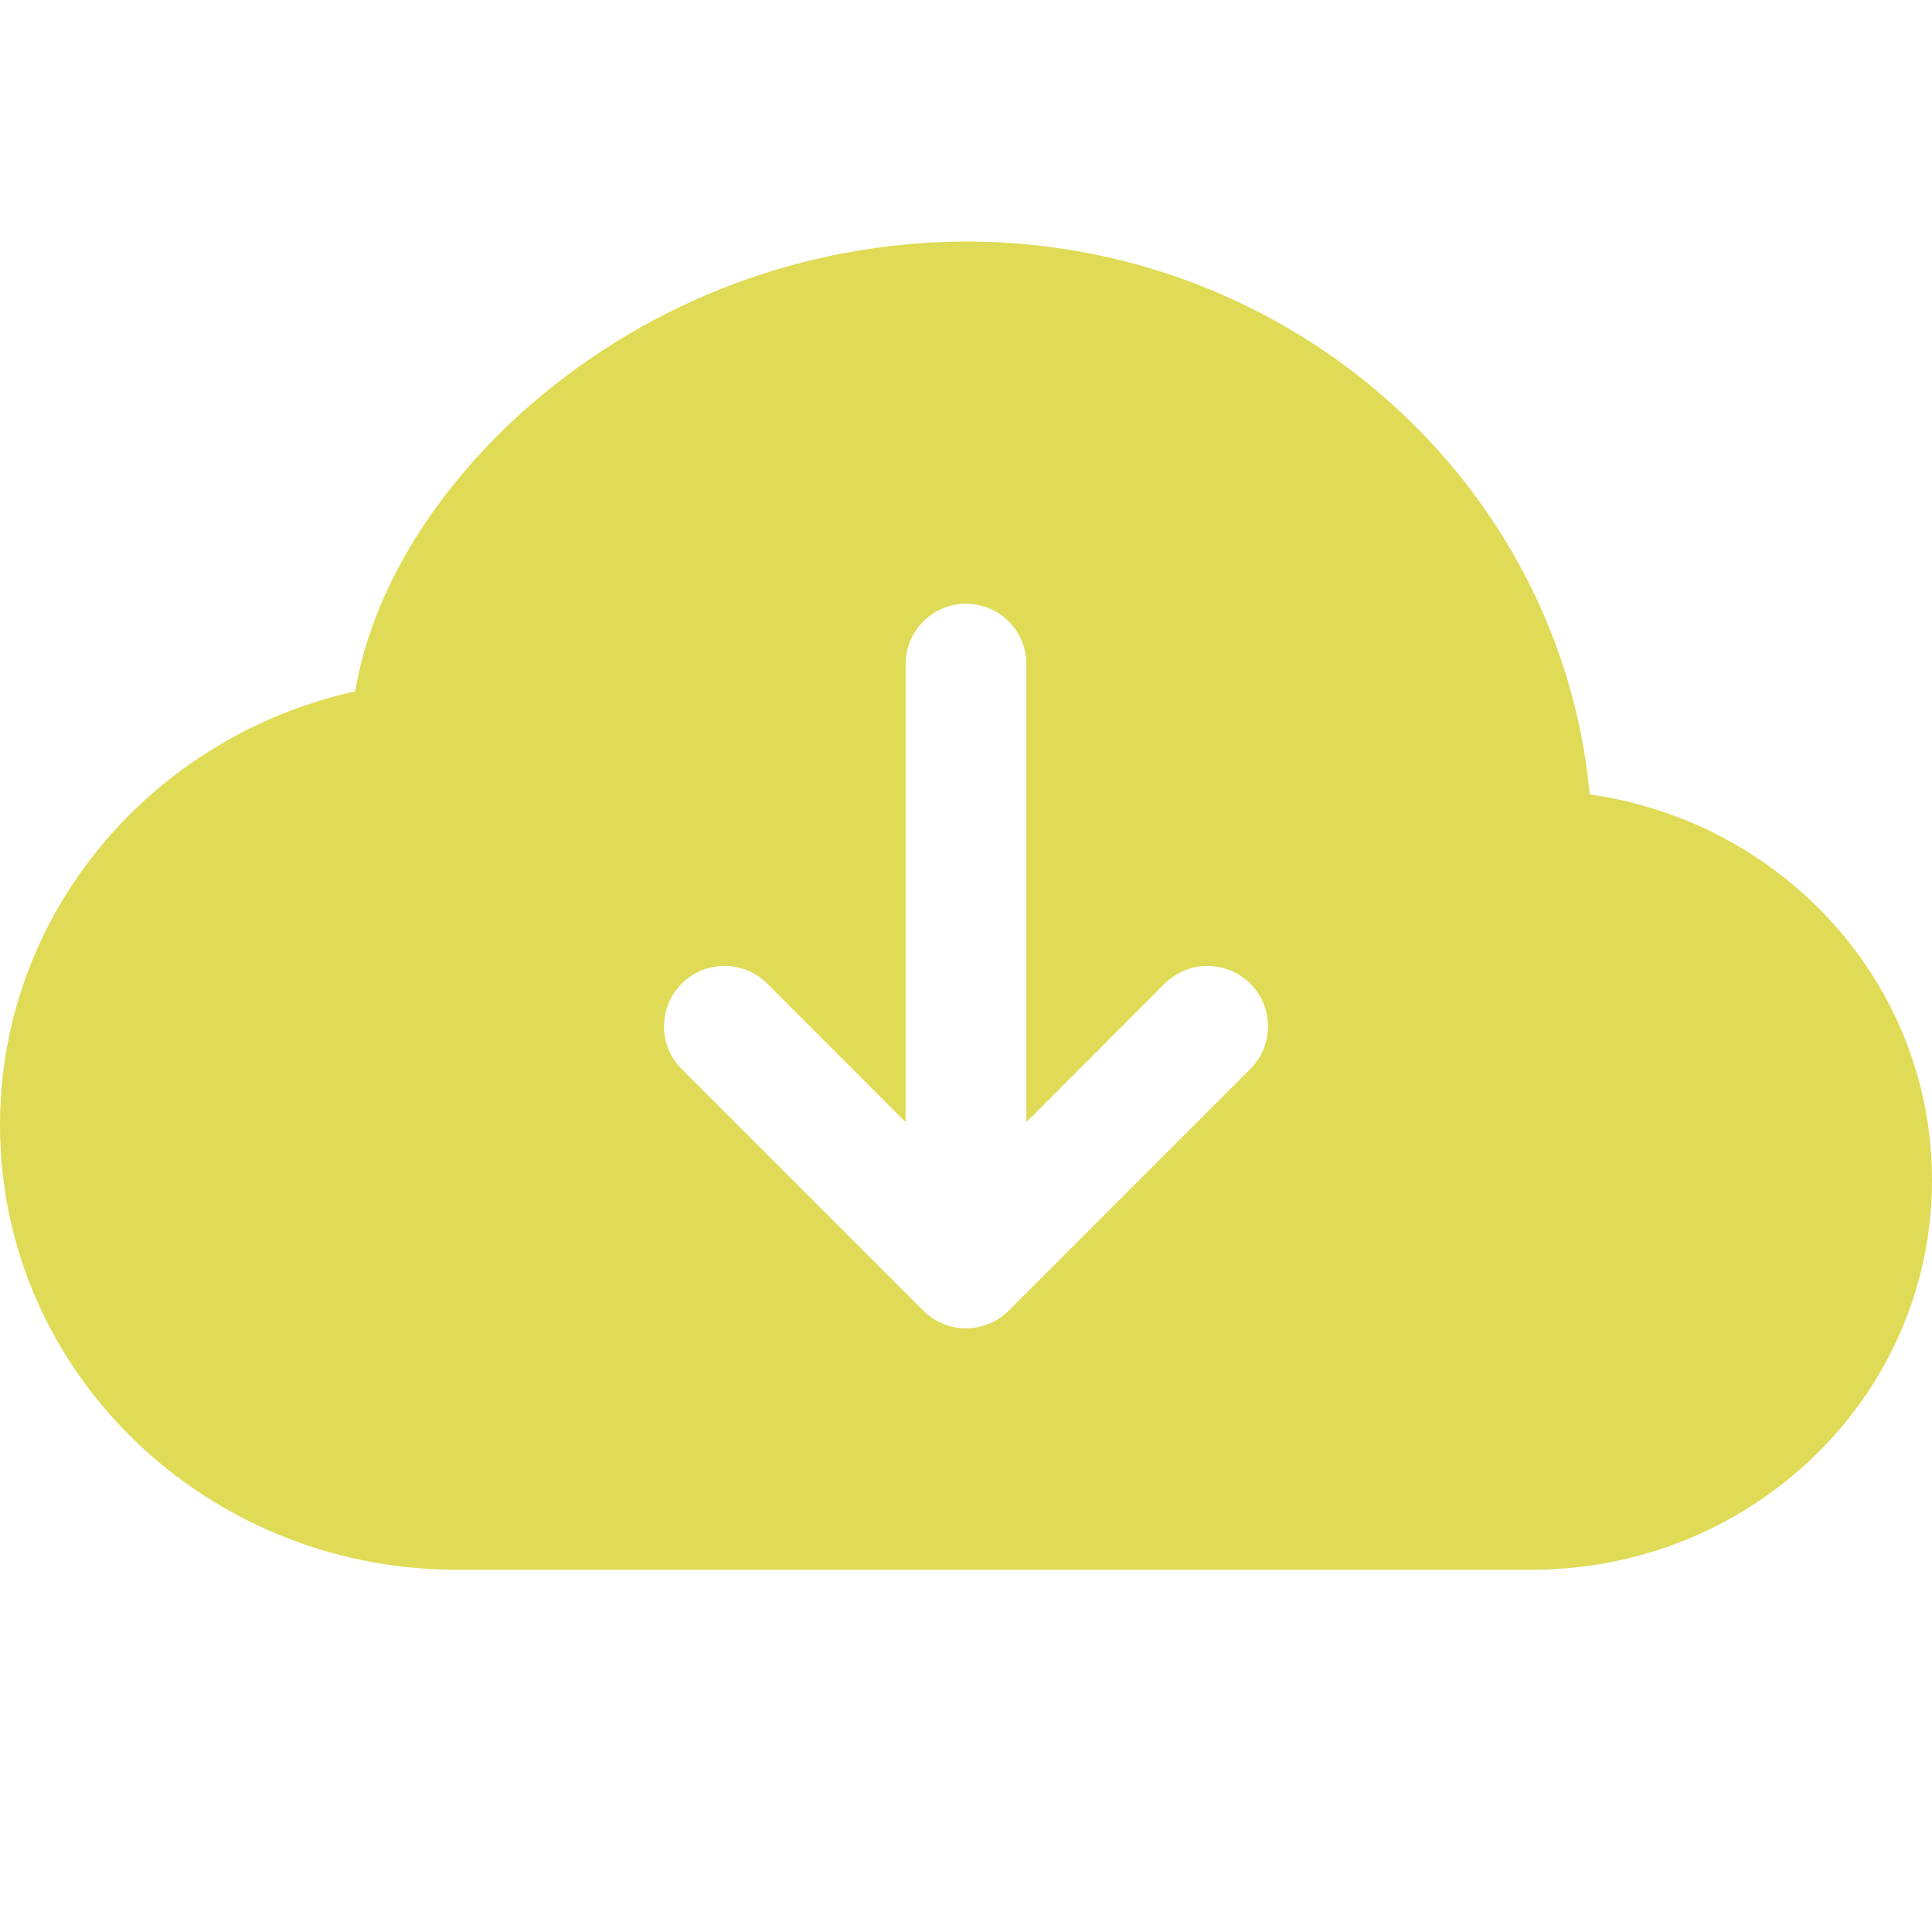
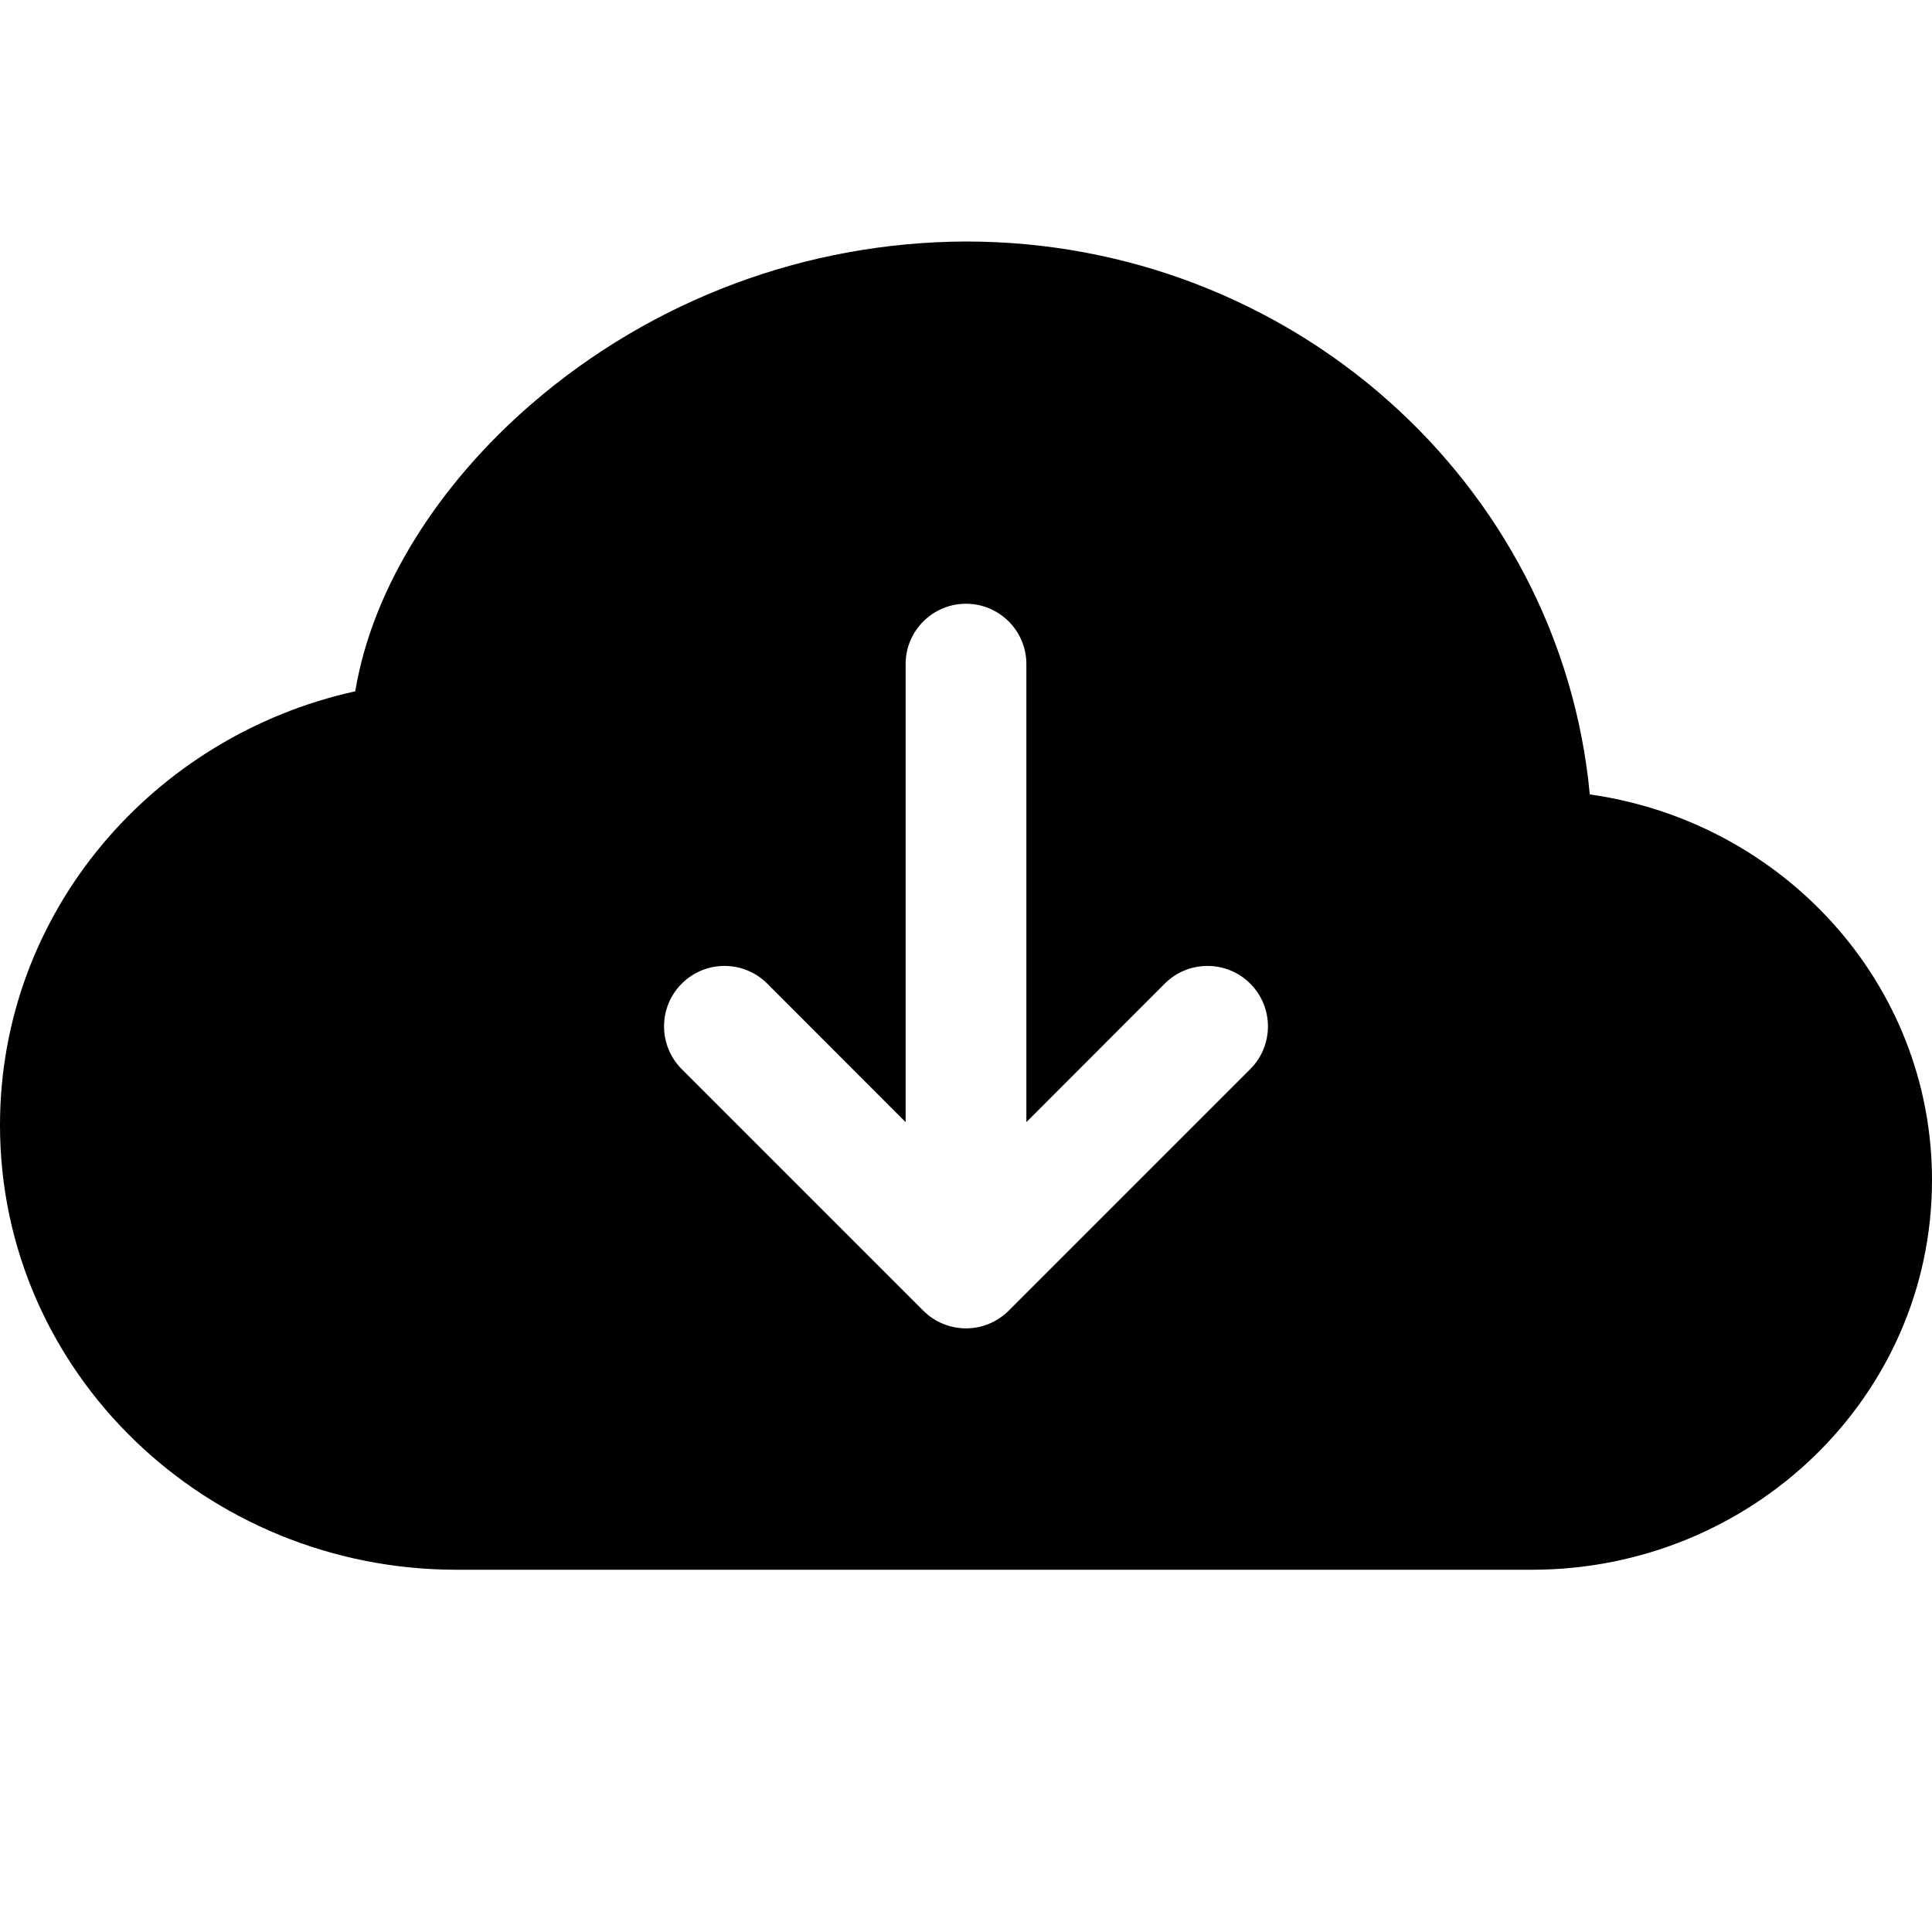
- <svg xmlns="http://www.w3.org/2000/svg" width="16" height="16" fill="#e0db57" class="bi bi-cloud-arrow-down-fill" viewBox="0 0 16 16">
+ <svg xmlns="http://www.w3.org/2000/svg" width="16" height="16" fill="black" class="bi bi-cloud-arrow-down-fill" viewBox="0 0 16 16">
  <path d="M8 2a5.53 5.53 0 0 0-3.594 1.342c-.766.66-1.321 1.52-1.464 2.383C1.266 6.095 0 7.555 0 9.318 0 11.366 1.708 13 3.781 13h8.906C14.502 13 16 11.57 16 9.773c0-1.636-1.242-2.969-2.834-3.194C12.923 3.999 10.69 2 8 2zm2.354 6.854-2 2a.5.5 0 0 1-.708 0l-2-2a.5.5 0 1 1 .708-.708L7.5 9.293V5.5a.5.5 0 0 1 1 0v3.793l1.146-1.147a.5.5 0 0 1 .708.708z" />
</svg>
